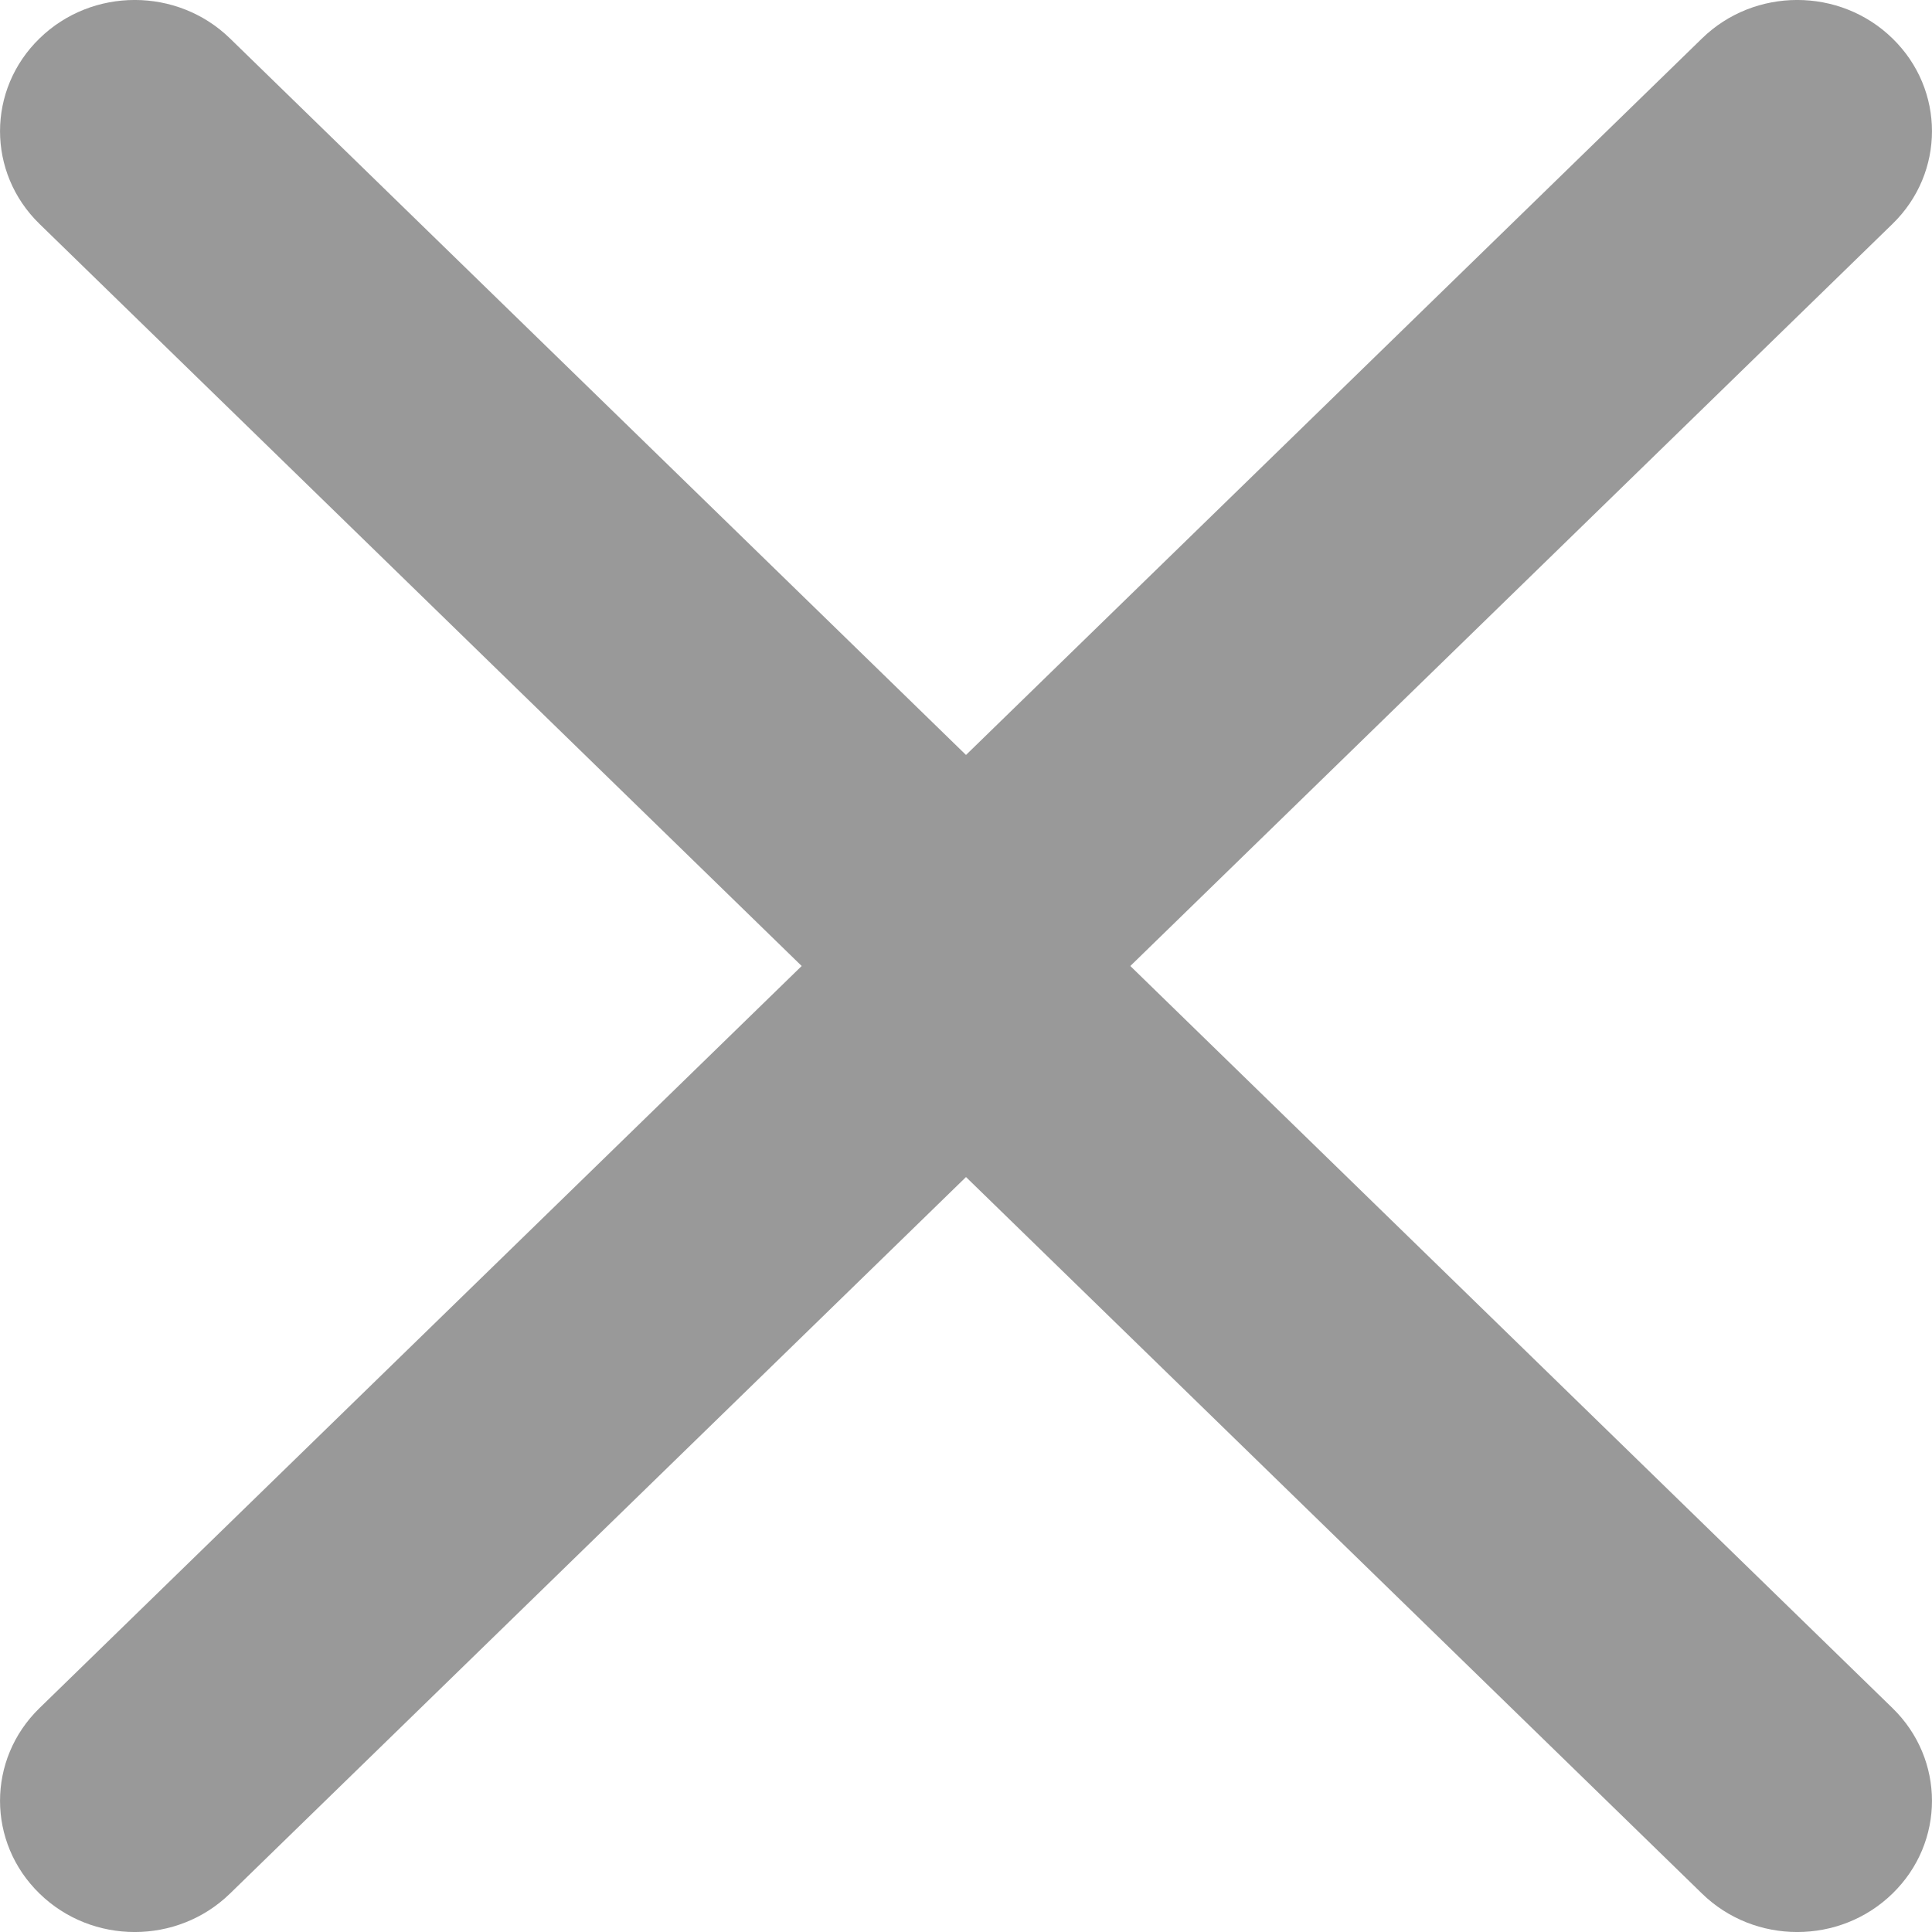
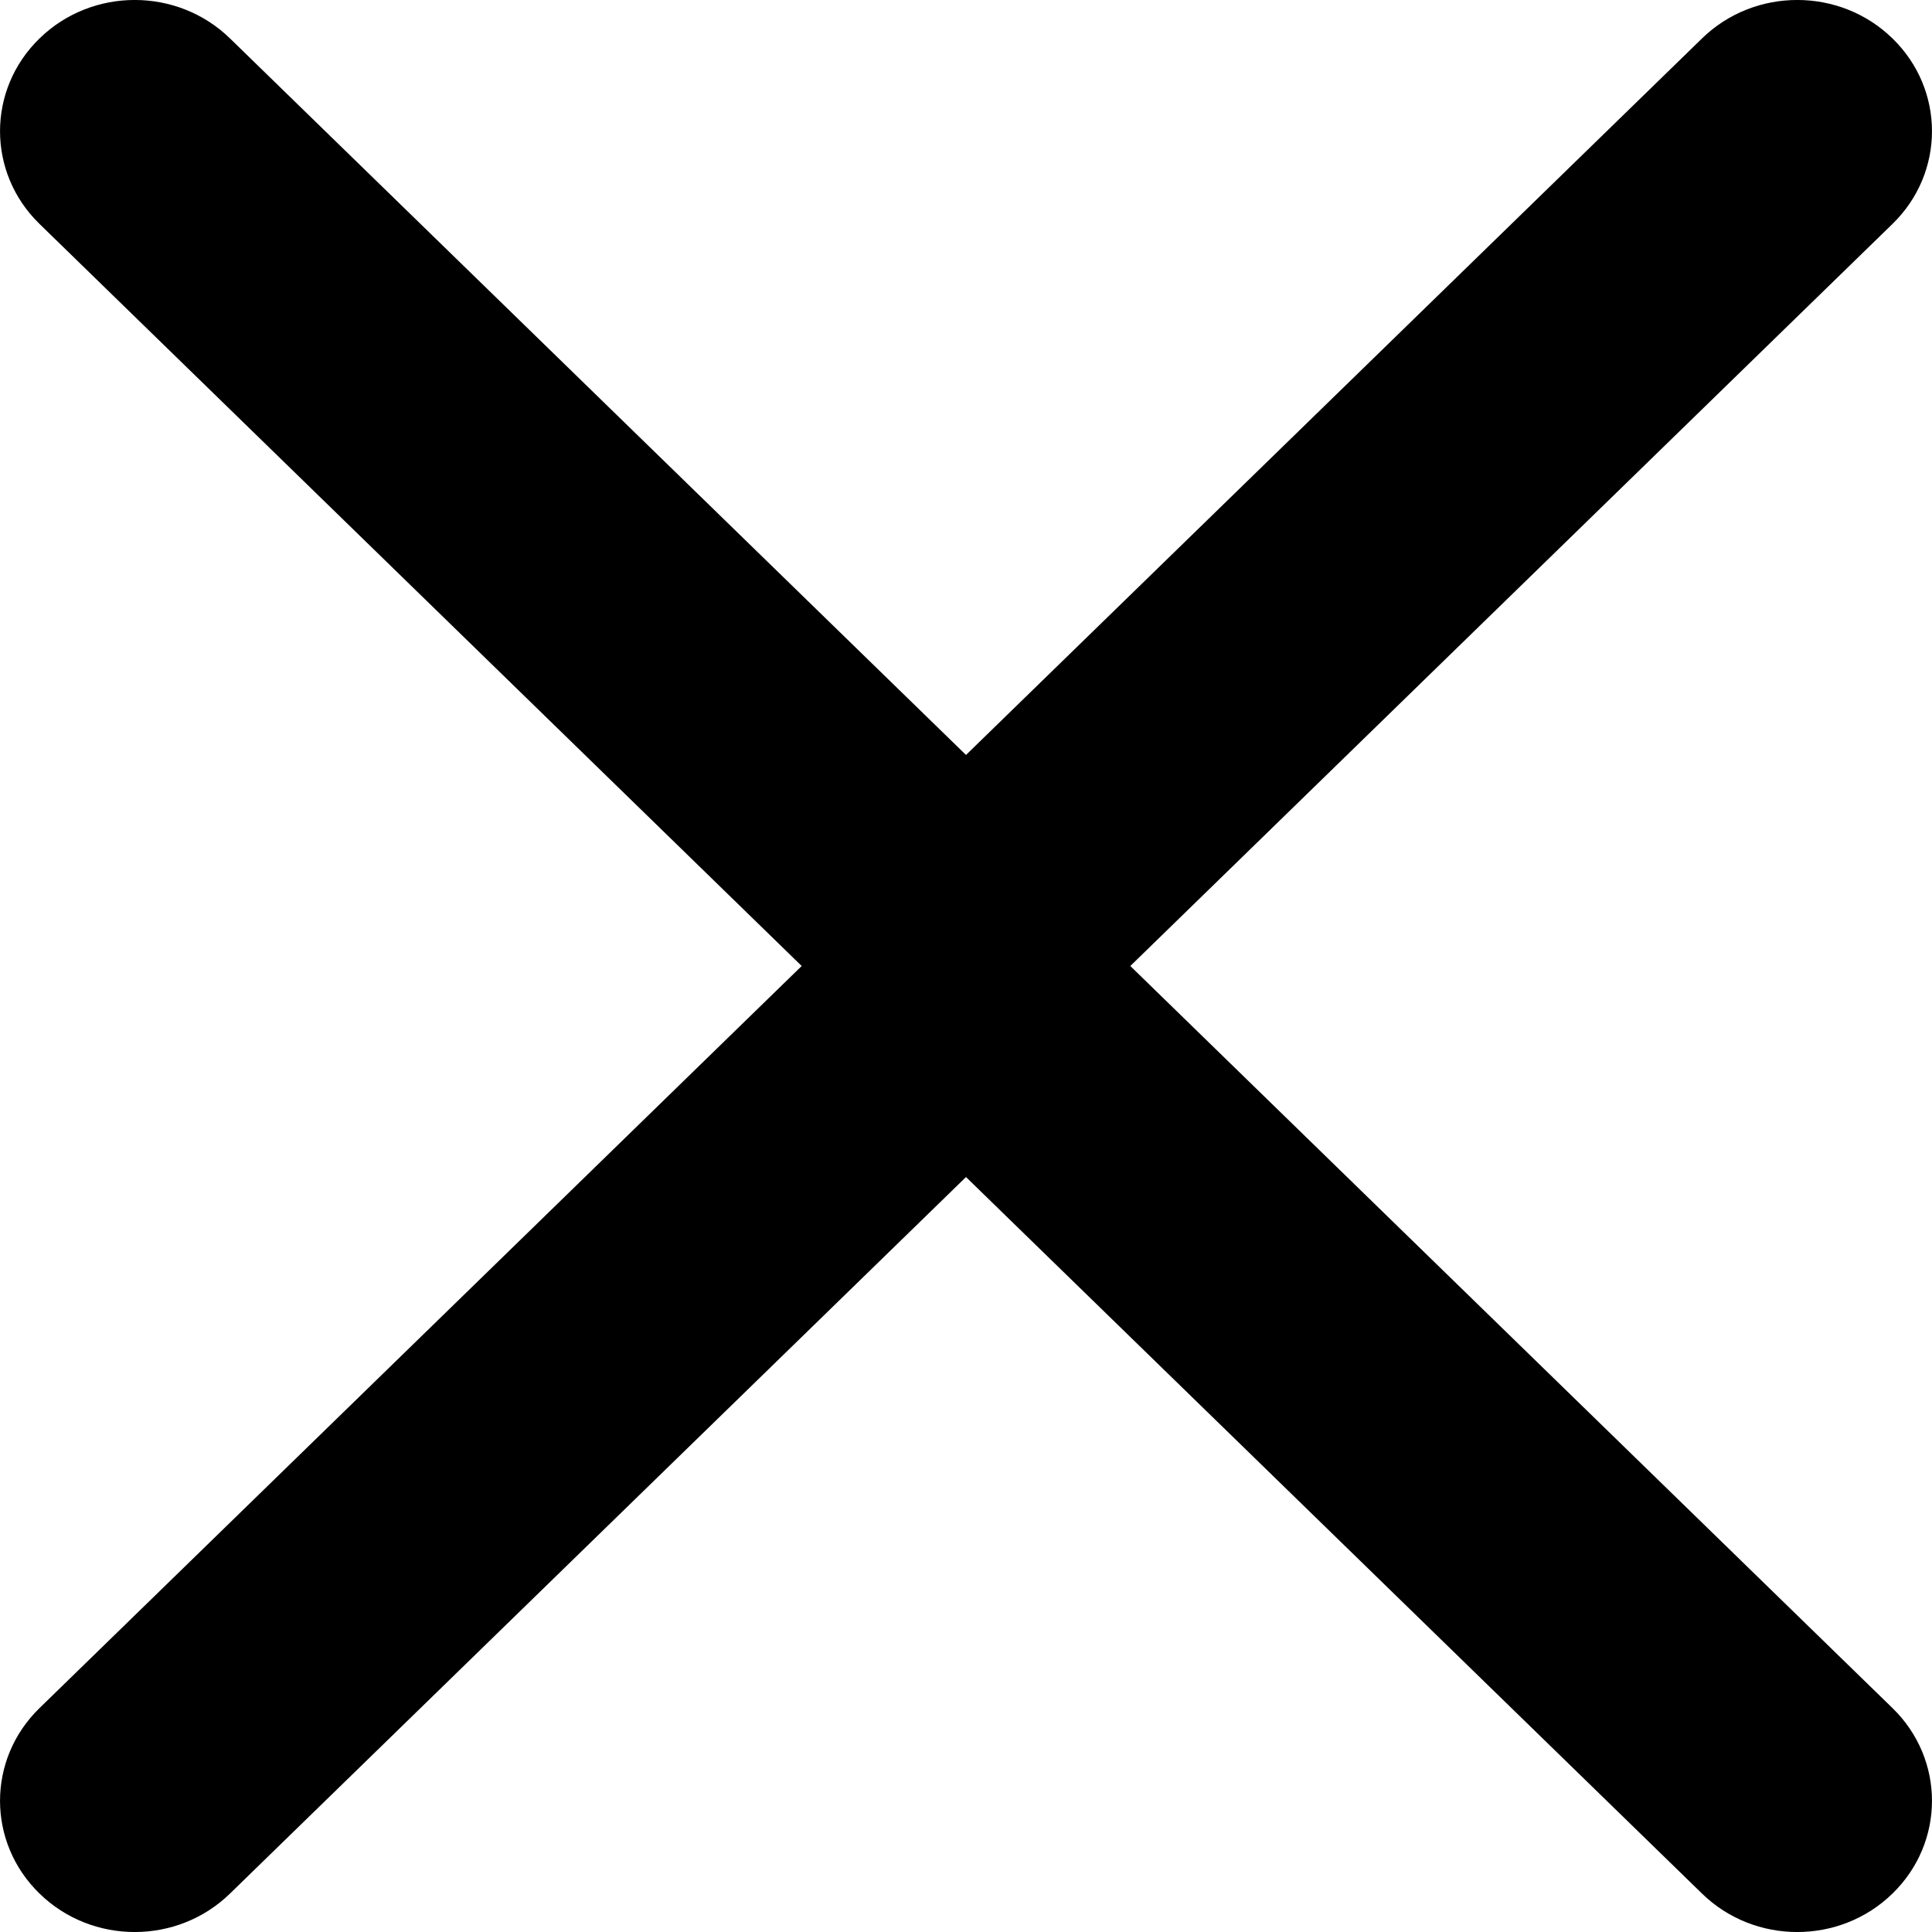
<svg xmlns="http://www.w3.org/2000/svg" width="20" height="20" viewBox="0 0 20 20" fill="none">
-   <path fill-rule="evenodd" clip-rule="evenodd" d="M2.381 0.398L11.258 9.04C11.803 9.57 11.803 10.43 11.258 10.96L2.381 19.602C1.836 20.133 0.953 20.133 0.409 19.602C-0.136 19.072 -0.136 18.212 0.409 17.682L8.299 10L0.409 2.318C-0.136 1.788 -0.136 0.928 0.409 0.398C0.953 -0.133 1.836 -0.133 2.381 0.398Z" fill="#999999" />
-   <path fill-rule="evenodd" clip-rule="evenodd" d="M17.619 0.398L8.742 9.04C8.197 9.57 8.197 10.43 8.742 10.96L17.619 19.602C18.163 20.133 19.047 20.133 19.591 19.602C20.136 19.072 20.136 18.212 19.591 17.682L11.701 10L19.591 2.318C20.136 1.788 20.136 0.928 19.591 0.398C19.047 -0.133 18.163 -0.133 17.619 0.398Z" fill="#999999" />
+   <path fill-rule="evenodd" clip-rule="evenodd" d="M2.381 0.398L11.258 9.04C11.803 9.57 11.803 10.43 11.258 10.96L2.381 19.602C1.836 20.133 0.953 20.133 0.409 19.602C-0.136 19.072 -0.136 18.212 0.409 17.682L8.299 10L0.409 2.318C-0.136 1.788 -0.136 0.928 0.409 0.398C0.953 -0.133 1.836 -0.133 2.381 0.398Z" fill="currentColor" />
+   <path fill-rule="evenodd" clip-rule="evenodd" d="M17.619 0.398L8.742 9.04C8.197 9.57 8.197 10.43 8.742 10.96L17.619 19.602C18.163 20.133 19.047 20.133 19.591 19.602C20.136 19.072 20.136 18.212 19.591 17.682L11.701 10L19.591 2.318C20.136 1.788 20.136 0.928 19.591 0.398C19.047 -0.133 18.163 -0.133 17.619 0.398Z" fill="currentColor" />
</svg>
